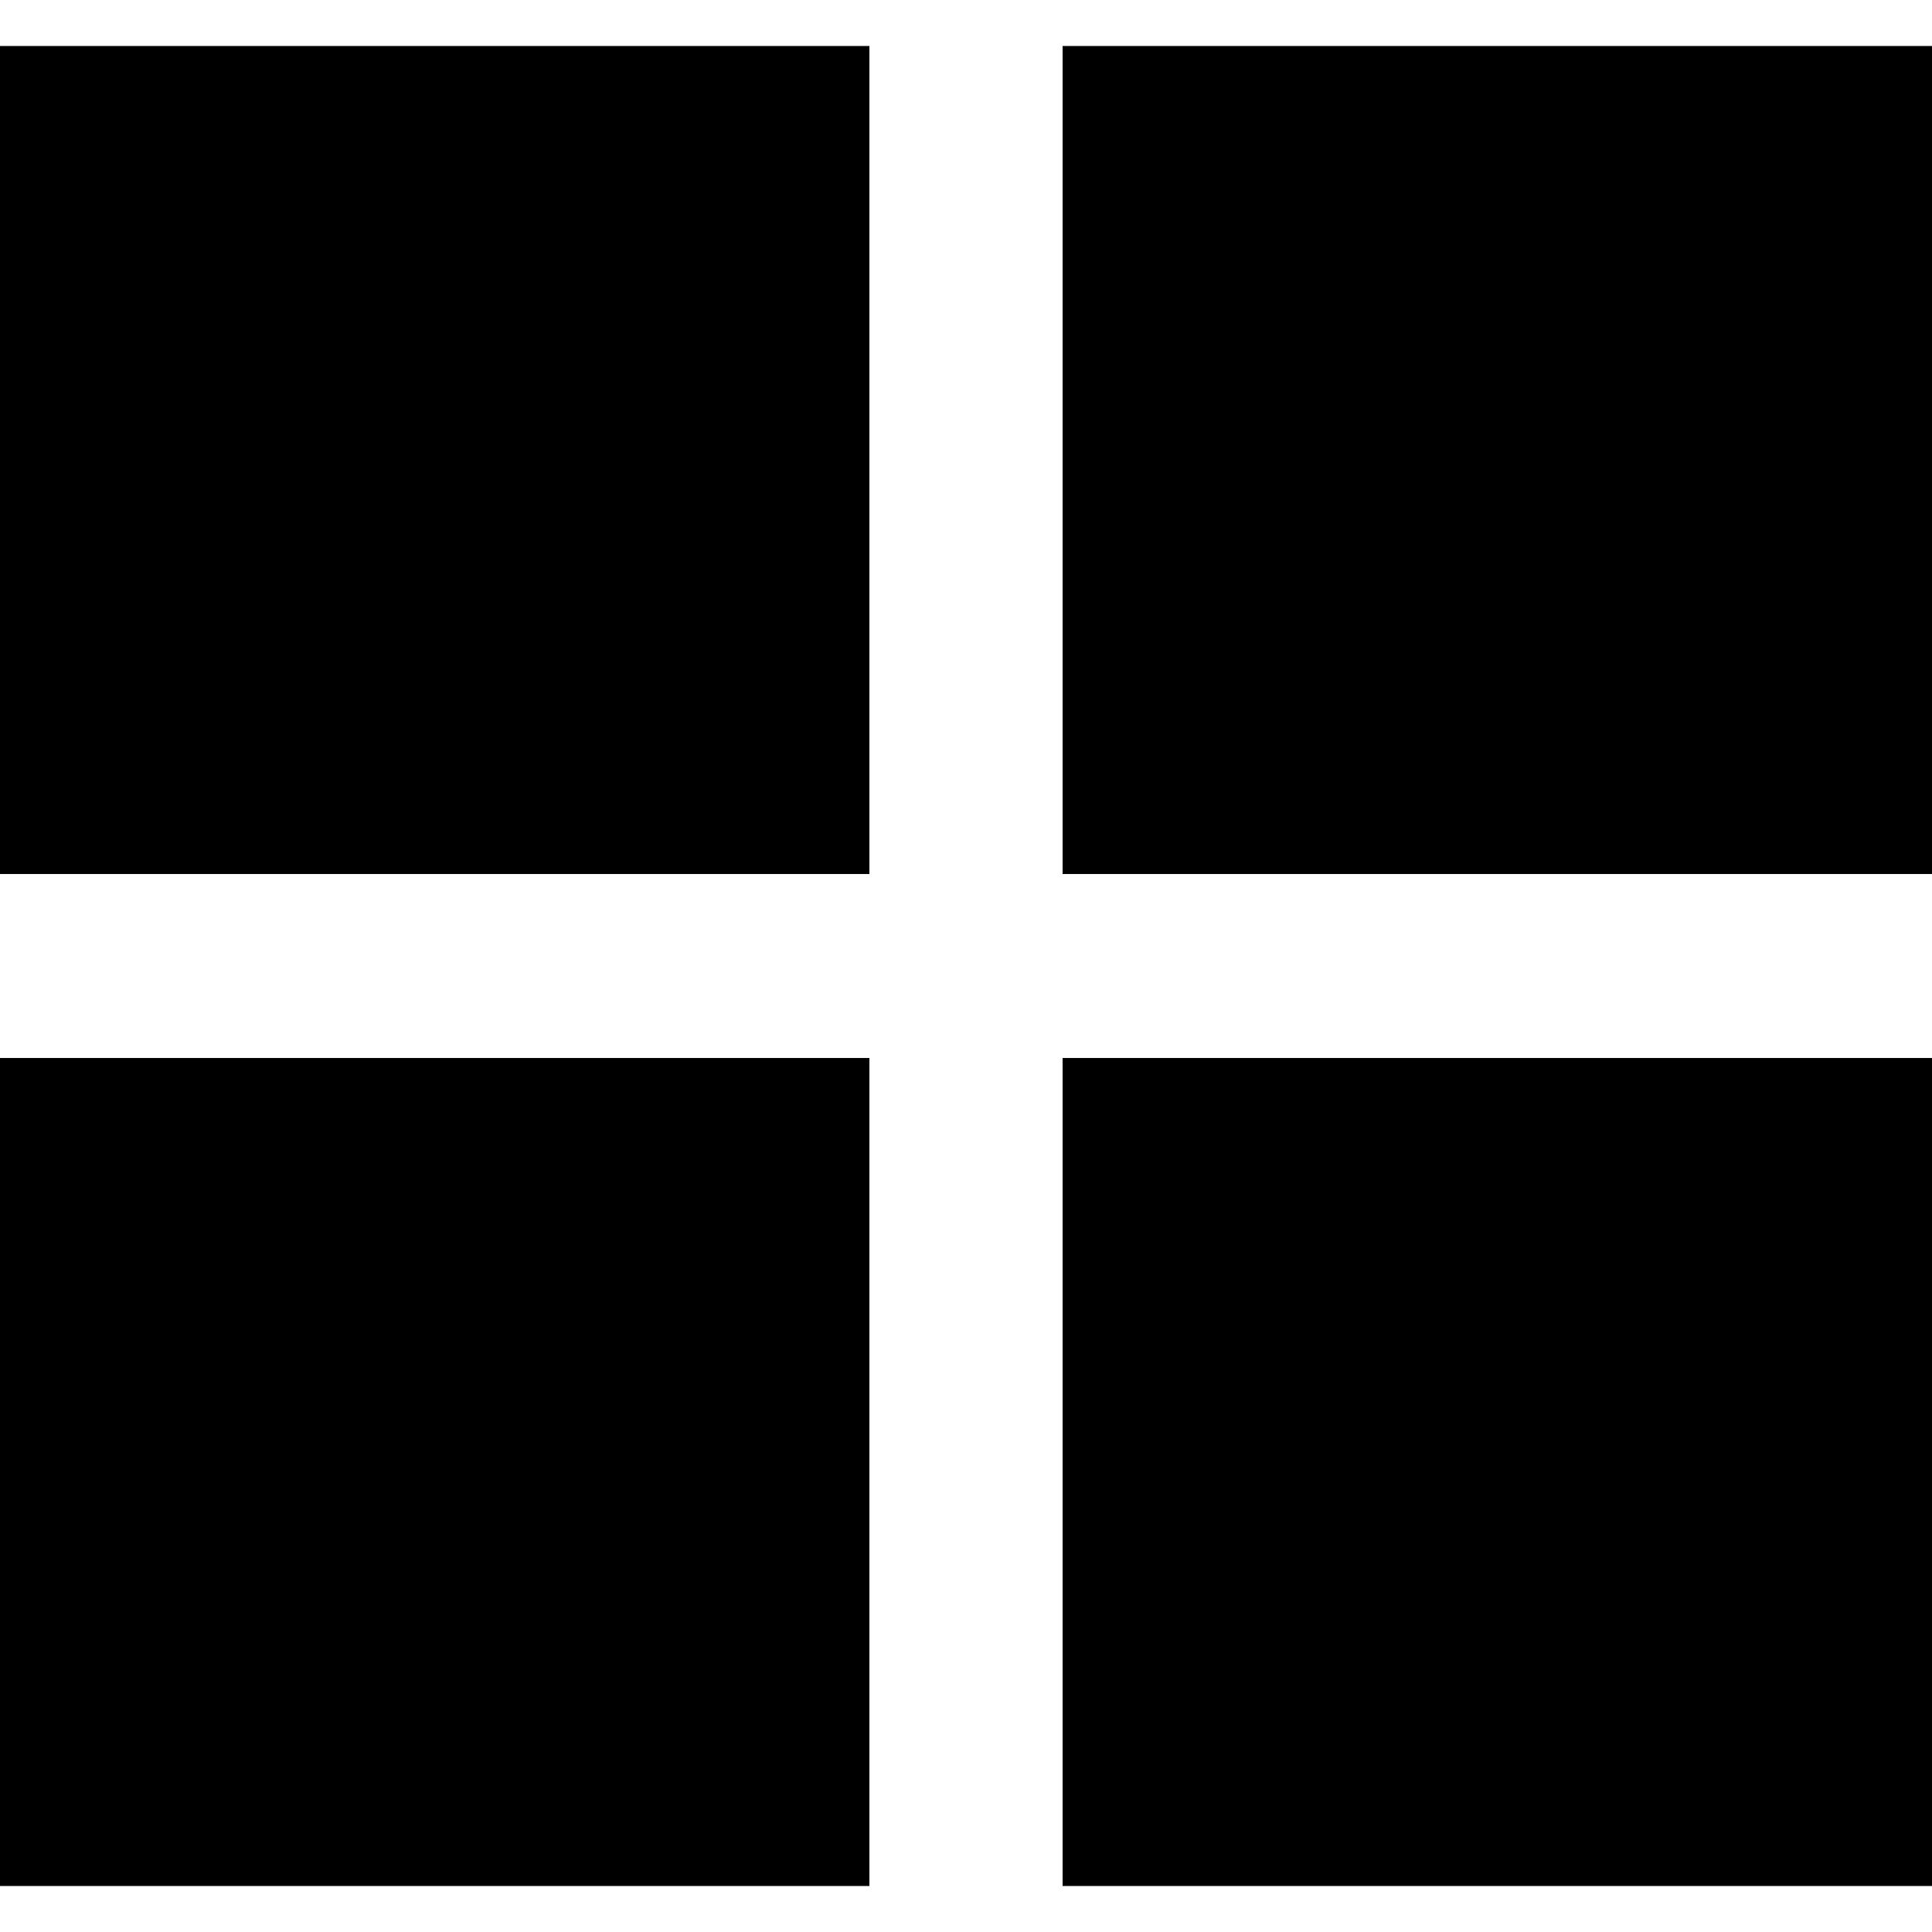
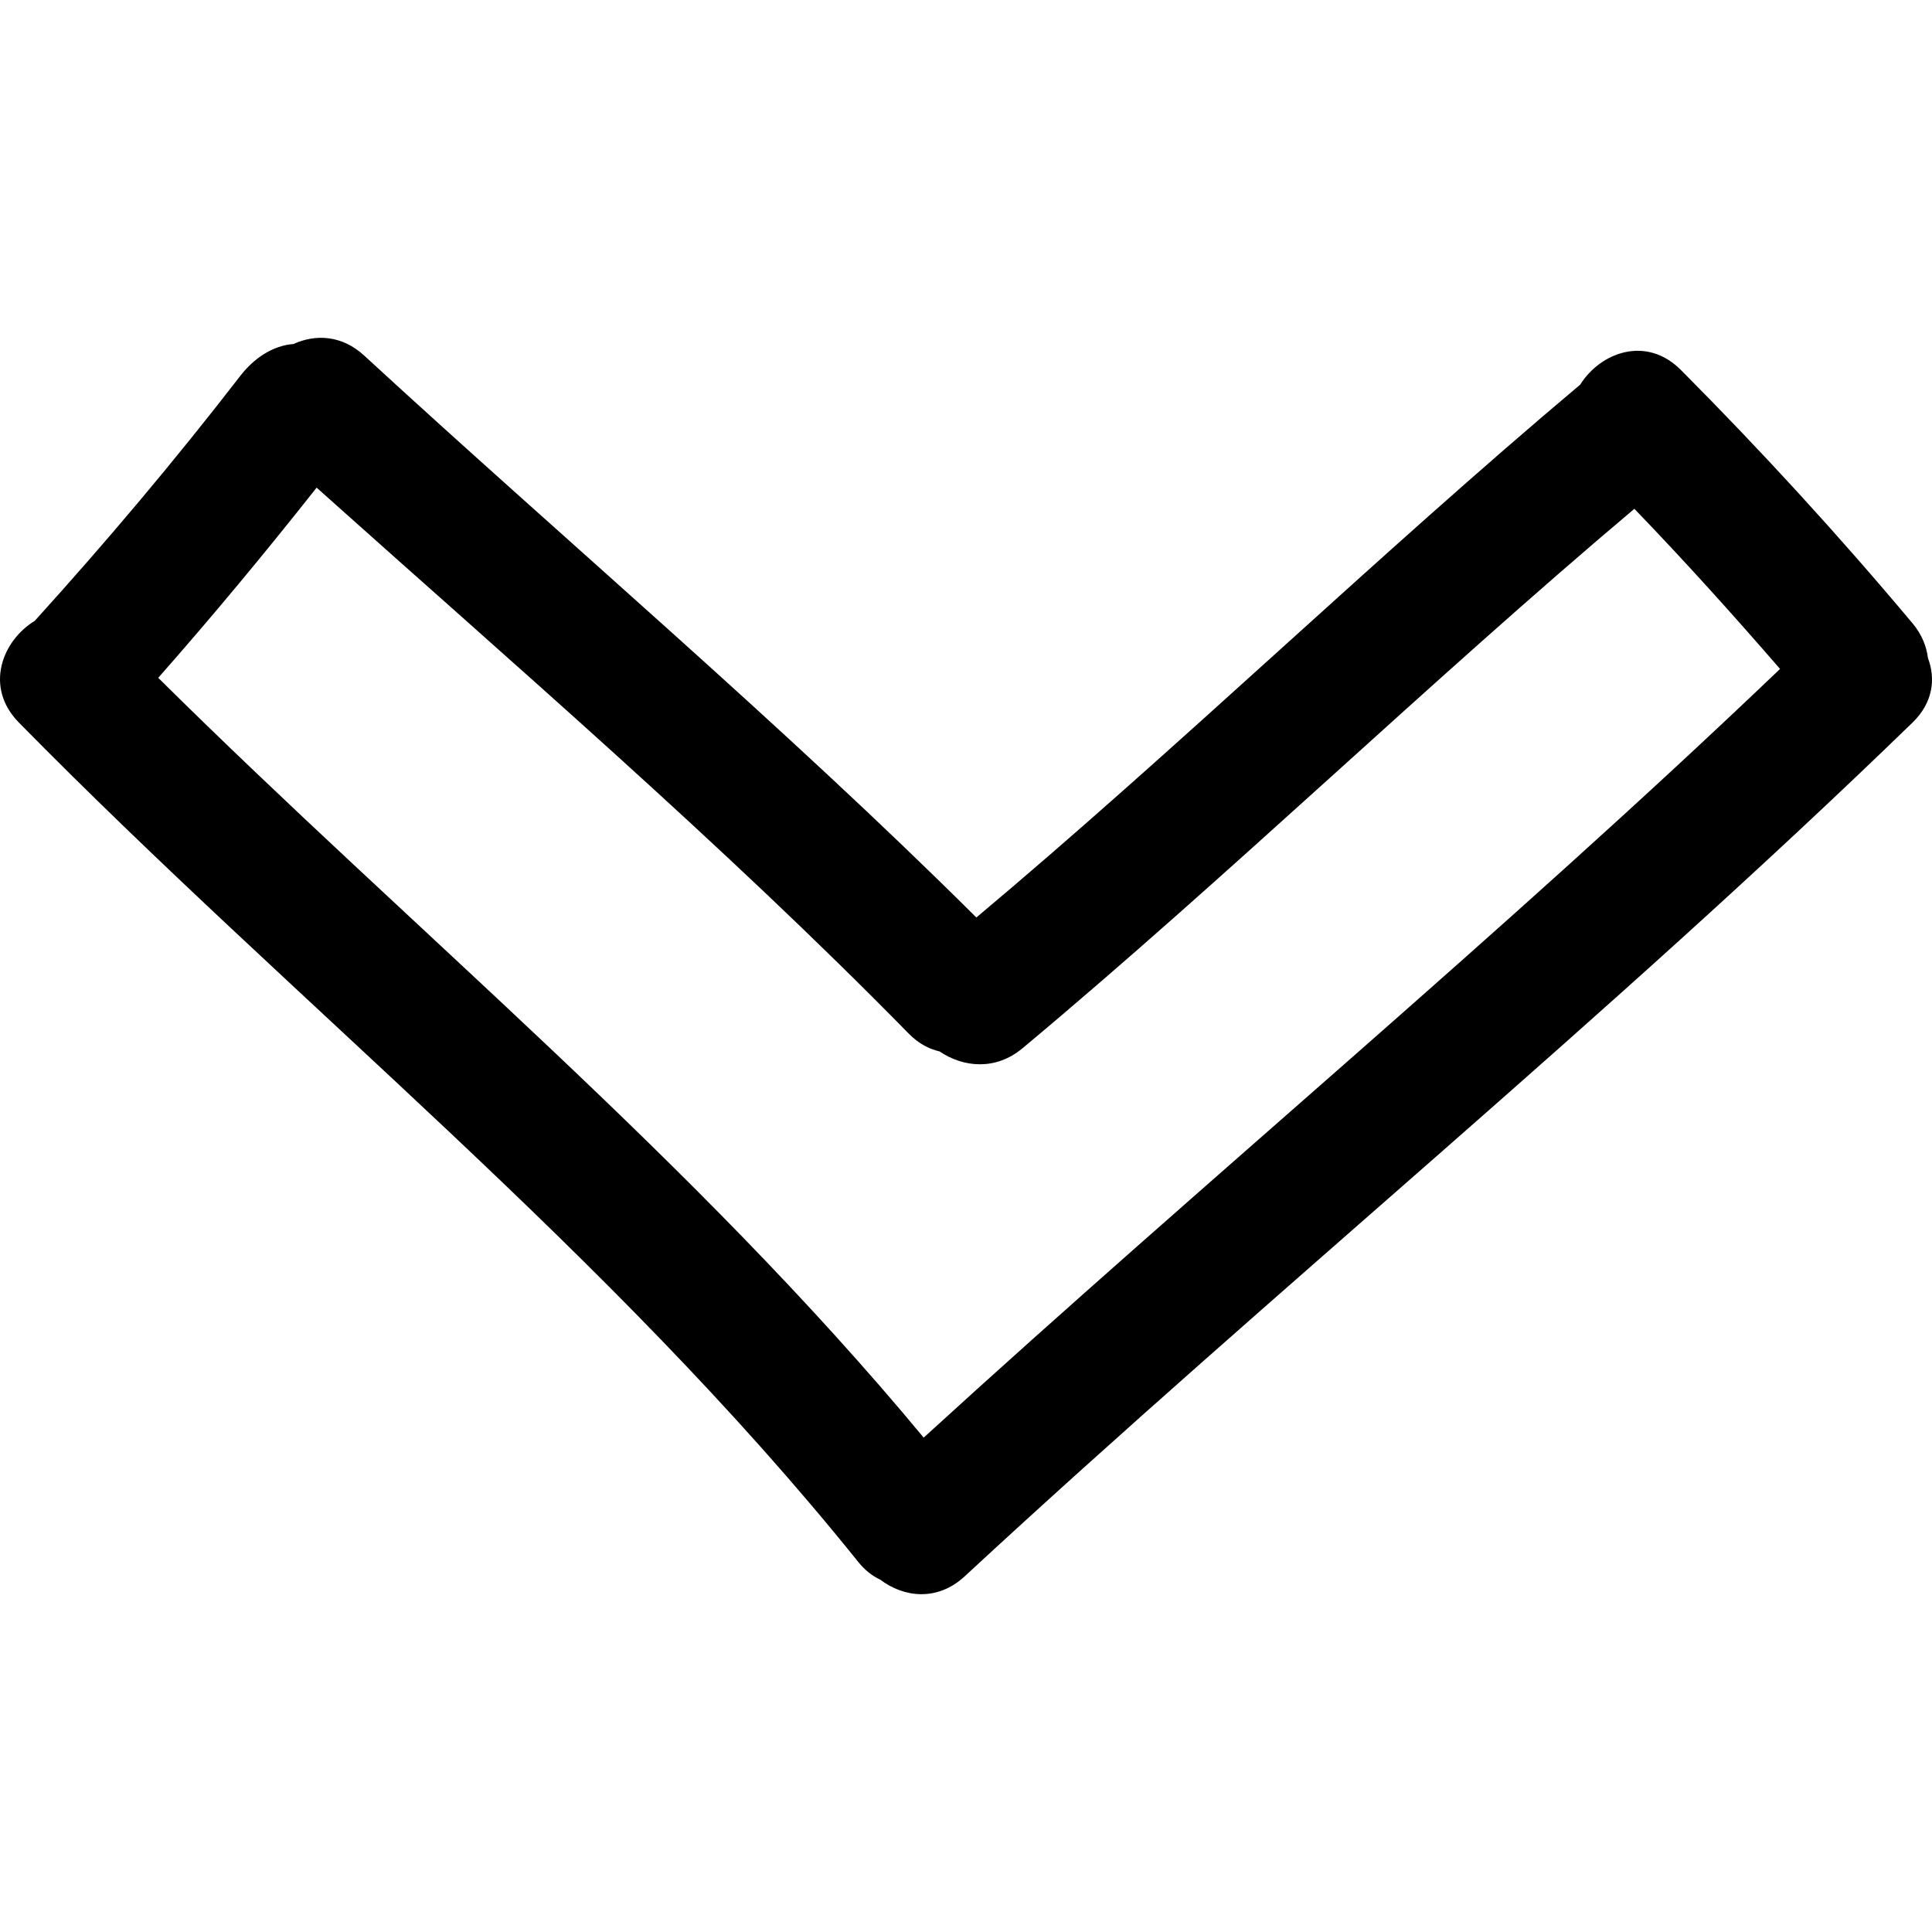
- <svg xmlns="http://www.w3.org/2000/svg" width="800px" height="800px" viewBox="0 -0.5 21 21" version="1.1">
-   <defs>
- 
- </defs>
-   <g id="Page-1" stroke="none" stroke-width="1" fill="none" fill-rule="evenodd">
-     <g id="Dribbble-Light-Preview" transform="translate(-59, -200)" fill="#000000">
-       <g id="icons" transform="translate(56, 160)">
-         <path d="M14.55,60 L24,60 L24,51 L14.55,51 L14.55,60 Z M3,60 L12.45,60 L12.45,51 L3,51 L3,60 Z M14.55,49 L24,49 L24,40 L14.55,40 L14.55,49 Z M3,49 L12.45,49 L12.45,40 L3,40 L3,49 Z" id="menu_navigation_grid-[#1530]">
- 
- </path>
-       </g>
+ <svg xmlns="http://www.w3.org/2000/svg" fill="#000000" version="1.1" id="Capa_1" width="800px" height="800px" viewBox="0 0 462.847 462.847" xml:space="preserve">
+   <g>
+     <g>
+       <path d="M458.176,149.319c-17.61-21.018-36.12-41.228-55.467-60.666c-8.323-8.369-19.297-4.226-24.136,3.488    c-48.362,40.649-96.253,87.067-144.667,127.66C187.644,173.75,135.234,129.363,87.25,85.184    c-5.382-4.956-11.73-5.154-16.919-2.777c-4.936,0.375-9.458,3.361-12.781,7.663c-15.615,20.215-32.078,39.75-49.234,58.676    c-7.815,4.763-12.124,15.884-3.791,24.358c66.496,67.639,141.437,126.848,201.065,201.062c1.632,2.036,3.425,3.407,5.276,4.261    c5.586,4.25,13.65,5.321,20.254-0.797c74.753-69.213,153.913-133.546,227.057-204.521c4.961-4.809,5.561-10.542,3.701-15.462    C461.522,154.819,460.4,151.964,458.176,149.319z M221.286,344.41C166.159,277.893,99.123,223.051,37.905,162.385    c13.086-14.833,25.692-30.042,37.948-45.56c47.073,42.152,97.576,85.615,141.874,130.819c2.308,2.356,4.834,3.656,7.374,4.25    c5.578,3.783,13.347,4.677,19.882-0.782c49.13-41.015,97.63-87.976,146.561-129.219c11.999,12.446,23.577,25.293,34.901,38.364    C359.999,223.772,289.125,282.403,221.286,344.41z" />
    </g>
  </g>
</svg>
